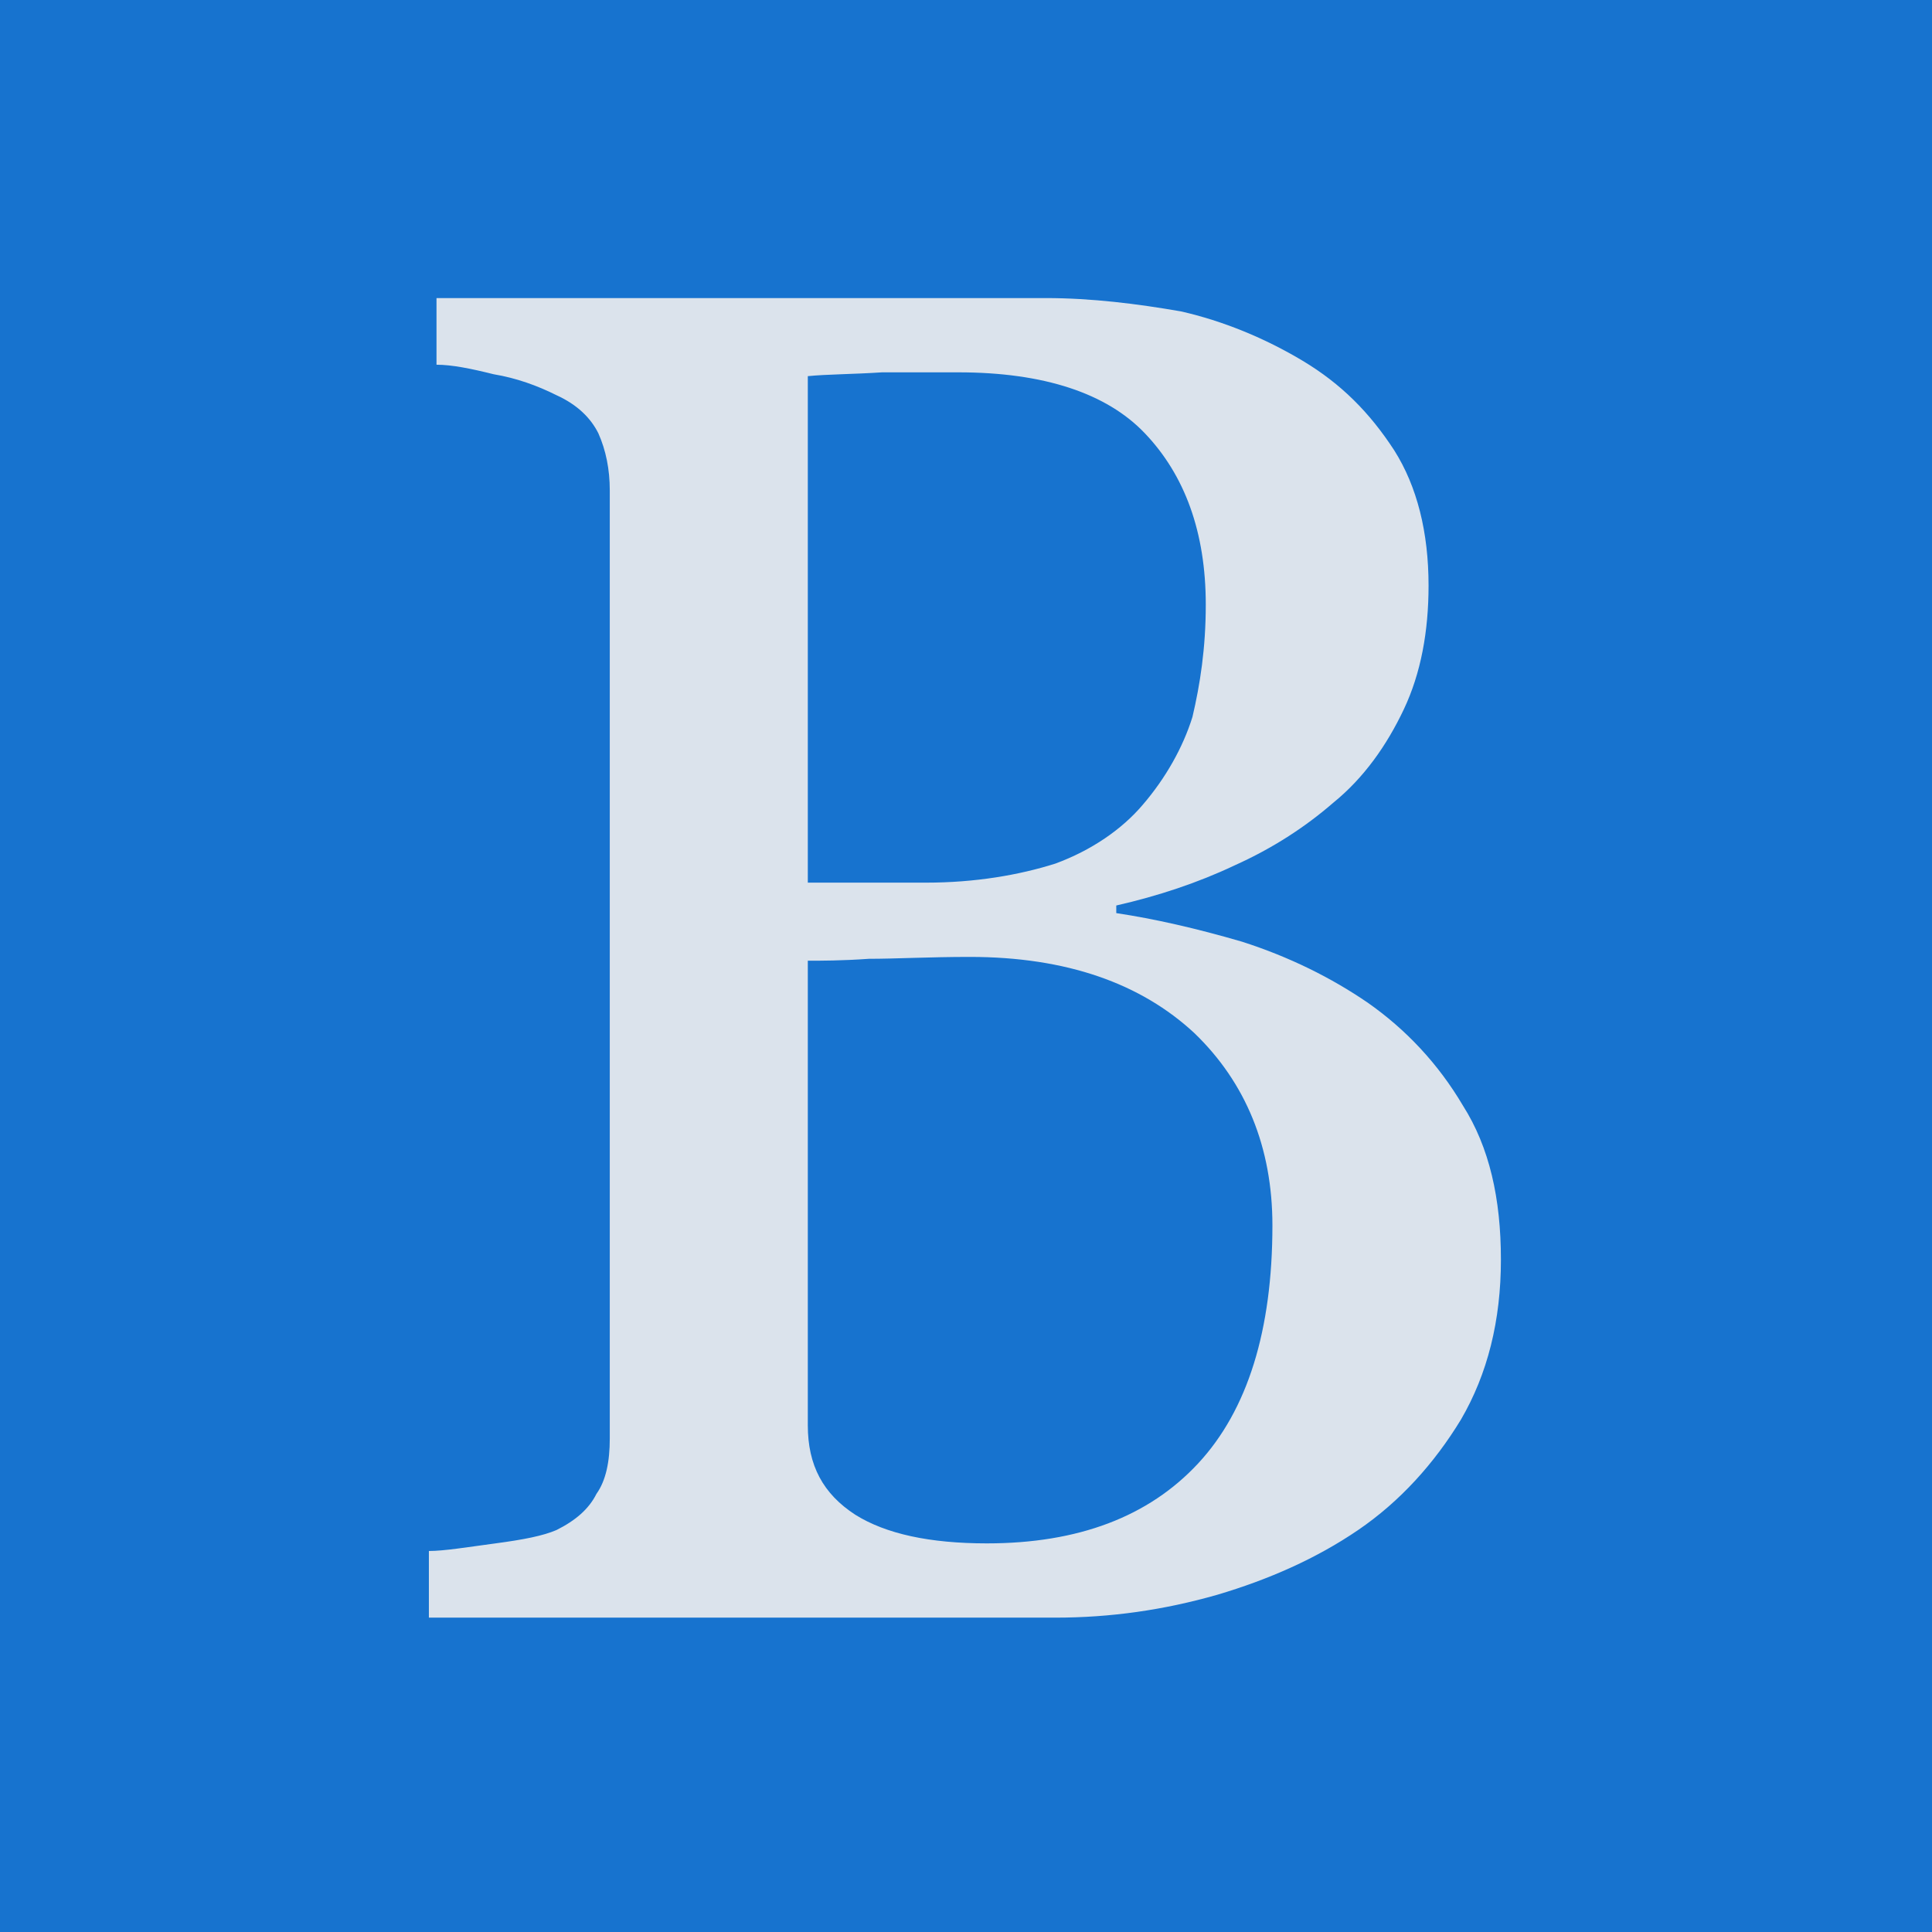
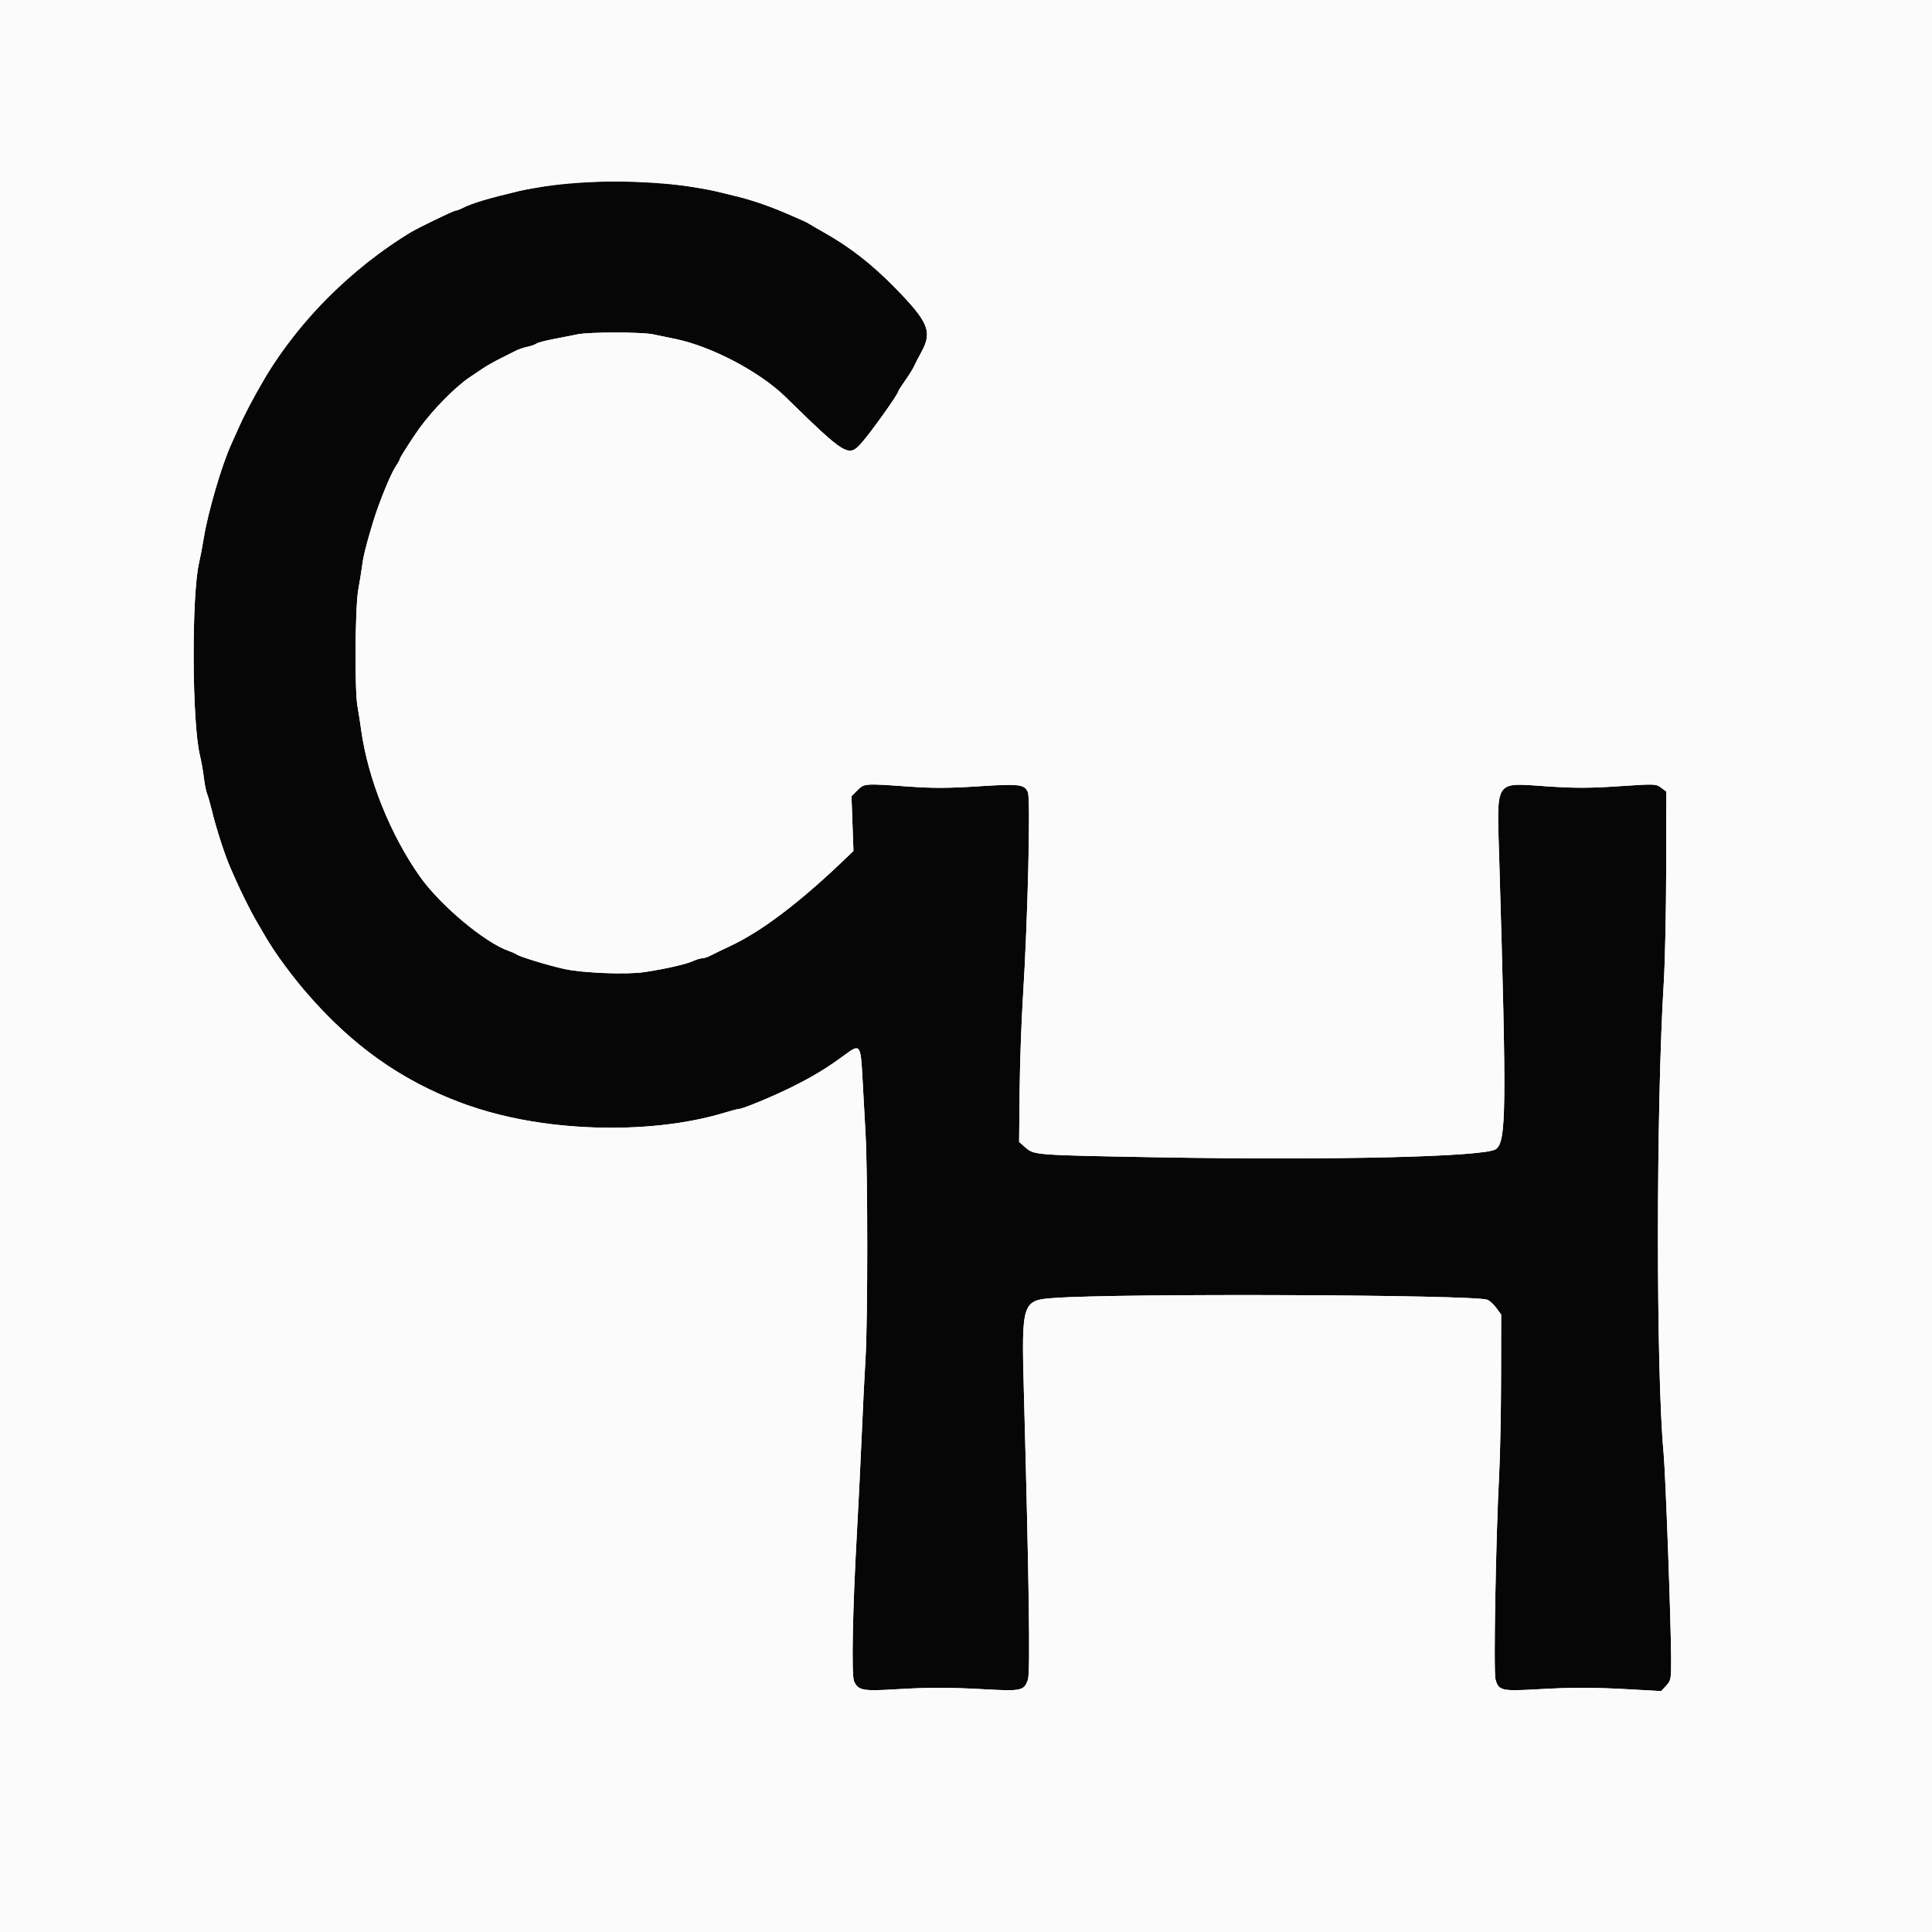
- <svg xmlns="http://www.w3.org/2000/svg" width="100%" height="100%" viewBox="0 0 256 256" version="1.1" xml:space="preserve" style="fill-rule:evenodd;clip-rule:evenodd;stroke-linejoin:round;stroke-miterlimit:2;">
-   <rect width="100%" height="100%" style="fill:rgb(23,115,207);" />
-   <g transform="matrix(252.308,0,0,252.308,45.2232,214.346)">
-     <g>
-       <path d="M0.539,-0.323C0.559,-0.309 0.576,-0.291 0.589,-0.269C0.603,-0.247 0.609,-0.22 0.609,-0.188C0.609,-0.156 0.602,-0.128 0.588,-0.104C0.574,-0.081 0.556,-0.061 0.534,-0.046C0.512,-0.031 0.487,-0.02 0.46,-0.012C0.432,-0.004 0.404,-0 0.375,-0L0.046,-0L0.046,-0.035C0.054,-0.035 0.066,-0.037 0.081,-0.039C0.096,-0.041 0.106,-0.043 0.113,-0.046C0.123,-0.051 0.13,-0.057 0.134,-0.065C0.139,-0.072 0.141,-0.082 0.141,-0.094L0.141,-0.592C0.141,-0.603 0.139,-0.613 0.135,-0.622C0.131,-0.63 0.124,-0.637 0.113,-0.642C0.103,-0.647 0.092,-0.651 0.08,-0.653C0.068,-0.656 0.058,-0.658 0.05,-0.658L0.05,-0.693L0.37,-0.693C0.394,-0.693 0.418,-0.69 0.441,-0.686C0.463,-0.681 0.485,-0.672 0.505,-0.66C0.525,-0.648 0.54,-0.633 0.553,-0.613C0.565,-0.594 0.571,-0.57 0.571,-0.542C0.571,-0.518 0.567,-0.496 0.558,-0.477C0.549,-0.458 0.537,-0.441 0.521,-0.428C0.506,-0.415 0.489,-0.404 0.469,-0.395C0.45,-0.386 0.429,-0.379 0.407,-0.374L0.407,-0.37C0.427,-0.367 0.449,-0.362 0.473,-0.355C0.498,-0.347 0.52,-0.336 0.539,-0.323ZM0.421,-0.427C0.433,-0.441 0.442,-0.457 0.447,-0.473C0.451,-0.49 0.454,-0.509 0.454,-0.532C0.454,-0.57 0.443,-0.6 0.422,-0.622C0.402,-0.643 0.369,-0.654 0.324,-0.654L0.284,-0.654C0.269,-0.653 0.255,-0.653 0.245,-0.652L0.245,-0.386L0.307,-0.386C0.333,-0.386 0.356,-0.39 0.375,-0.396C0.394,-0.403 0.41,-0.414 0.421,-0.427ZM0.489,-0.206C0.489,-0.247 0.475,-0.281 0.448,-0.307C0.42,-0.333 0.381,-0.347 0.33,-0.347C0.309,-0.347 0.291,-0.346 0.277,-0.346C0.263,-0.345 0.252,-0.345 0.245,-0.345L0.245,-0.101C0.245,-0.08 0.253,-0.065 0.27,-0.054C0.286,-0.044 0.309,-0.039 0.339,-0.039C0.387,-0.039 0.424,-0.053 0.45,-0.081C0.476,-0.109 0.489,-0.151 0.489,-0.206Z" style="fill:rgb(219,227,236);fill-rule:nonzero;" />
-     </g>
+ <svg xmlns="http://www.w3.org/2000/svg" id="svg" version="1.1" width="400" height="400" viewBox="0, 0, 400,400">
+   <g id="svgg">
+     <path id="path0" d="M113.600 38.429 C 111.070 38.842,108.190 39.373,107.200 39.609 C 101.022 41.083,97.707 42.081,95.868 43.021 C 95.245 43.340,94.551 43.600,94.325 43.600 C 93.924 43.600,86.581 47.150,85.000 48.108 C 73.028 55.364,61.532 66.782,55.149 77.758 C 52.366 82.544,50.509 86.061,49.214 89.000 C 48.826 89.880,48.220 91.230,47.867 92.000 C 45.937 96.216,43.098 105.877,42.224 111.200 C 41.918 113.070,41.474 115.410,41.238 116.400 C 39.628 123.167,39.729 149.561,41.391 156.400 C 41.685 157.610,42.049 159.668,42.201 160.974 C 42.352 162.280,42.659 163.810,42.882 164.374 C 43.105 164.938,43.523 166.390,43.811 167.600 C 44.716 171.404,46.556 177.092,47.759 179.800 C 48.052 180.460,48.570 181.630,48.909 182.400 C 49.922 184.701,52.021 188.899,52.940 190.464 C 53.413 191.270,54.407 192.971,55.149 194.245 C 55.891 195.519,57.511 197.940,58.749 199.624 C 74.169 220.606,93.686 231.433,119.327 233.233 C 130.503 234.017,141.308 233.011,150.000 230.376 C 151.430 229.943,152.777 229.591,152.992 229.594 C 153.705 229.605,159.492 227.228,163.400 225.320 C 168.126 223.012,171.107 221.212,175.101 218.257 C 178.022 216.096,178.212 216.350,178.549 222.897 C 178.700 225.814,178.991 231.080,179.196 234.600 C 179.669 242.712,179.671 273.547,179.198 281.200 C 179.001 284.390,178.649 291.500,178.416 297.000 C 178.183 302.500,177.730 311.680,177.410 317.400 C 176.520 333.311,176.259 346.853,176.820 348.084 C 177.678 349.968,178.603 350.157,185.088 349.771 C 192.488 349.331,196.126 349.331,204.218 349.769 C 211.504 350.163,212.064 350.029,212.830 347.709 C 213.323 346.215,213.065 327.999,211.991 288.493 C 211.474 269.463,211.557 269.206,218.331 268.725 C 232.119 267.746,305.094 268.047,307.927 269.095 C 308.392 269.267,309.229 270.026,309.786 270.781 L 310.800 272.155 310.779 285.178 C 310.768 292.340,310.592 301.350,310.388 305.200 C 309.694 318.332,309.195 346.095,309.624 347.688 C 310.248 350.007,310.877 350.163,317.980 349.765 C 325.717 349.330,329.698 349.332,337.663 349.774 L 343.926 350.121 344.963 349.002 C 345.945 347.943,346.000 347.656,345.994 343.642 C 345.983 336.460,344.842 305.245,344.428 300.800 C 342.854 283.911,342.878 229.175,344.469 203.400 C 344.727 199.220,344.952 188.620,344.969 179.845 L 345.000 163.890 343.916 163.079 C 342.858 162.287,342.656 162.280,335.191 162.780 C 329.098 163.188,326.076 163.193,320.275 162.805 C 309.249 162.069,309.900 161.070,310.400 177.943 C 311.944 230.081,311.869 236.394,309.690 237.926 C 307.444 239.505,276.035 240.256,239.542 239.604 C 214.124 239.150,214.106 239.149,212.303 237.570 L 211.000 236.430 211.100 226.115 C 211.155 220.442,211.461 211.660,211.781 206.600 C 212.783 190.735,213.401 165.452,212.821 164.050 C 212.121 162.360,211.141 162.245,202.268 162.815 C 196.385 163.193,193.111 163.202,188.200 162.853 C 178.939 162.194,178.945 162.194,177.514 163.624 L 176.290 164.849 176.494 170.516 L 176.697 176.183 175.441 177.391 C 165.658 186.802,157.706 192.843,151.000 195.959 C 149.460 196.674,147.722 197.516,147.138 197.830 C 146.554 198.143,145.772 198.400,145.399 198.400 C 145.026 198.400,144.154 198.663,143.460 198.985 C 142.067 199.632,137.710 200.620,133.400 201.267 C 129.731 201.818,120.592 201.455,116.800 200.608 C 113.398 199.848,107.601 198.082,107.000 197.622 C 106.780 197.454,106.060 197.132,105.400 196.907 C 100.428 195.212,91.089 187.392,86.881 181.400 C 80.787 172.722,76.181 161.222,74.787 151.200 C 74.558 149.550,74.207 147.300,74.009 146.200 C 73.406 142.864,73.520 125.733,74.168 122.144 C 74.480 120.415,74.852 118.100,74.994 117.000 C 75.244 115.061,75.587 113.699,77.311 107.800 C 78.286 104.465,81.039 97.831,82.068 96.338 C 82.471 95.754,82.800 95.137,82.800 94.968 C 82.800 94.721,85.532 90.467,86.889 88.600 C 89.659 84.789,94.257 80.123,97.184 78.152 C 97.963 77.627,99.238 76.770,100.018 76.246 C 100.798 75.722,102.418 74.806,103.618 74.211 C 104.818 73.616,106.250 72.896,106.800 72.611 C 107.350 72.326,108.430 71.961,109.200 71.800 C 109.970 71.639,110.804 71.344,111.054 71.143 C 111.303 70.943,112.923 70.514,114.654 70.190 C 116.384 69.866,118.610 69.429,119.600 69.218 C 121.933 68.721,132.871 68.722,135.200 69.219 C 136.190 69.430,138.260 69.859,139.800 70.172 C 147.286 71.696,157.288 76.958,162.633 82.186 C 175.122 94.403,175.688 94.745,178.374 91.700 C 180.440 89.358,186.000 81.545,186.000 80.984 C 186.000 80.878,186.638 79.884,187.418 78.774 C 188.198 77.664,189.011 76.361,189.225 75.878 C 189.439 75.395,190.150 74.014,190.807 72.808 C 193.053 68.682,192.228 66.667,185.454 59.730 C 180.542 54.700,176.025 51.175,170.535 48.086 C 169.251 47.363,167.930 46.597,167.600 46.384 C 167.270 46.170,166.730 45.884,166.400 45.749 C 166.070 45.614,165.080 45.181,164.200 44.786 C 160.060 42.928,155.894 41.458,152.400 40.622 C 151.190 40.333,149.390 39.895,148.400 39.649 C 139.734 37.495,122.941 36.906,113.600 38.429 " stroke="none" fill="#060606" fill-rule="evenodd" />
+     <path id="path1" d="M0.000 200.000 L 0.000 400.000 200.000 400.000 L 400.000 400.000 400.000 200.000 L 400.000 0.000 200.000 0.000 L 0.000 0.000 0.000 200.000 M141.355 38.401 C 144.240 38.841,147.410 39.403,148.400 39.649 C 149.390 39.895,151.190 40.333,152.400 40.622 C 155.894 41.458,160.060 42.928,164.200 44.786 C 165.080 45.181,166.070 45.614,166.400 45.749 C 166.730 45.884,167.270 46.170,167.600 46.384 C 167.930 46.597,169.251 47.363,170.535 48.086 C 176.025 51.175,180.542 54.700,185.454 59.730 C 192.228 66.667,193.053 68.682,190.807 72.808 C 190.150 74.014,189.439 75.395,189.225 75.878 C 189.011 76.361,188.198 77.664,187.418 78.774 C 186.638 79.884,186.000 80.878,186.000 80.984 C 186.000 81.545,180.440 89.358,178.374 91.700 C 175.688 94.745,175.122 94.403,162.633 82.186 C 157.288 76.958,147.286 71.696,139.800 70.172 C 138.260 69.859,136.190 69.430,135.200 69.219 C 132.871 68.722,121.933 68.721,119.600 69.218 C 118.610 69.429,116.384 69.866,114.654 70.190 C 112.923 70.514,111.303 70.943,111.054 71.143 C 110.804 71.344,109.970 71.639,109.200 71.800 C 108.430 71.961,107.350 72.326,106.800 72.611 C 106.250 72.896,104.818 73.616,103.618 74.211 C 102.418 74.806,100.798 75.722,100.018 76.246 C 99.238 76.770,97.963 77.627,97.184 78.152 C 94.257 80.123,89.659 84.789,86.889 88.600 C 85.532 90.467,82.800 94.721,82.800 94.968 C 82.800 95.137,82.471 95.754,82.068 96.338 C 79.904 99.478,75.652 111.897,74.994 117.000 C 74.852 118.100,74.480 120.415,74.168 122.144 C 73.520 125.733,73.406 142.864,74.009 146.200 C 74.207 147.300,74.558 149.550,74.787 151.200 C 76.181 161.222,80.787 172.722,86.881 181.400 C 91.089 187.392,100.428 195.212,105.400 196.907 C 106.060 197.132,106.780 197.454,107.000 197.622 C 107.601 198.082,113.398 199.848,116.800 200.608 C 120.592 201.455,129.731 201.818,133.400 201.267 C 137.710 200.620,142.067 199.632,143.460 198.985 C 144.154 198.663,145.026 198.400,145.399 198.400 C 145.772 198.400,146.554 198.143,147.138 197.830 C 147.722 197.516,149.460 196.674,151.000 195.959 C 157.706 192.843,165.658 186.802,175.441 177.391 L 176.697 176.183 176.494 170.516 L 176.290 164.849 177.514 163.624 C 178.945 162.194,178.939 162.194,188.200 162.853 C 193.111 163.202,196.385 163.193,202.268 162.815 C 211.141 162.245,212.121 162.360,212.821 164.050 C 213.401 165.452,212.783 190.735,211.781 206.600 C 211.461 211.660,211.155 220.442,211.100 226.115 L 211.000 236.430 212.303 237.570 C 214.106 239.149,214.124 239.150,239.542 239.604 C 276.035 240.256,307.444 239.505,309.690 237.926 C 311.869 236.394,311.944 230.081,310.400 177.943 C 309.900 161.070,309.249 162.069,320.275 162.805 C 326.076 163.193,329.098 163.188,335.191 162.780 C 342.656 162.280,342.858 162.287,343.916 163.079 L 345.000 163.890 344.969 179.845 C 344.952 188.620,344.727 199.220,344.469 203.400 C 342.878 229.175,342.854 283.911,344.428 300.800 C 344.842 305.245,345.983 336.460,345.994 343.642 C 346.000 347.656,345.945 347.943,344.963 349.002 L 343.926 350.121 337.663 349.774 C 329.698 349.332,325.717 349.330,317.980 349.765 C 310.877 350.163,310.248 350.007,309.624 347.688 C 309.195 346.095,309.694 318.332,310.388 305.200 C 310.592 301.350,310.768 292.340,310.779 285.178 L 310.800 272.155 309.786 270.781 C 309.229 270.026,308.392 269.267,307.927 269.095 C 305.094 268.047,232.119 267.746,218.331 268.725 C 211.557 269.206,211.474 269.463,211.991 288.493 C 213.065 327.999,213.323 346.215,212.830 347.709 C 212.064 350.029,211.504 350.163,204.218 349.769 C 196.126 349.331,192.488 349.331,185.088 349.771 C 178.603 350.157,177.678 349.968,176.820 348.084 C 176.259 346.853,176.520 333.311,177.410 317.400 C 177.730 311.680,178.183 302.500,178.416 297.000 C 178.649 291.500,179.001 284.390,179.198 281.200 C 179.671 273.547,179.669 242.712,179.196 234.600 C 178.991 231.080,178.700 225.814,178.549 222.897 C 178.212 216.350,178.022 216.096,175.101 218.257 C 171.107 221.212,168.126 223.012,163.400 225.320 C 159.492 227.228,153.705 229.605,152.992 229.594 C 152.777 229.591,151.430 229.943,150.000 230.376 C 134.239 235.153,111.300 234.349,95.800 228.476 C 82.806 223.553,72.895 216.489,63.200 205.240 C 60.317 201.894,56.833 197.137,55.149 194.245 C 54.407 192.971,53.413 191.270,52.940 190.464 C 52.021 188.899,49.922 184.701,48.909 182.400 C 48.570 181.630,48.052 180.460,47.759 179.800 C 46.556 177.092,44.716 171.404,43.811 167.600 C 43.523 166.390,43.105 164.938,42.882 164.374 C 42.659 163.810,42.352 162.280,42.201 160.974 C 42.049 159.668,41.685 157.610,41.391 156.400 C 39.729 149.561,39.628 123.167,41.238 116.400 C 41.474 115.410,41.918 113.070,42.224 111.200 C 43.098 105.877,45.937 96.216,47.867 92.000 C 48.220 91.230,48.826 89.880,49.214 89.000 C 56.689 72.040,69.314 57.614,85.000 48.108 C 86.581 47.150,93.924 43.600,94.325 43.600 C 94.551 43.600,95.245 43.340,95.868 43.021 C 97.707 42.081,101.022 41.083,107.200 39.609 C 116.226 37.456,131.600 36.912,141.355 38.401 " stroke="none" fill="#fbfbfb" fill-rule="evenodd" />
  </g>
</svg>
